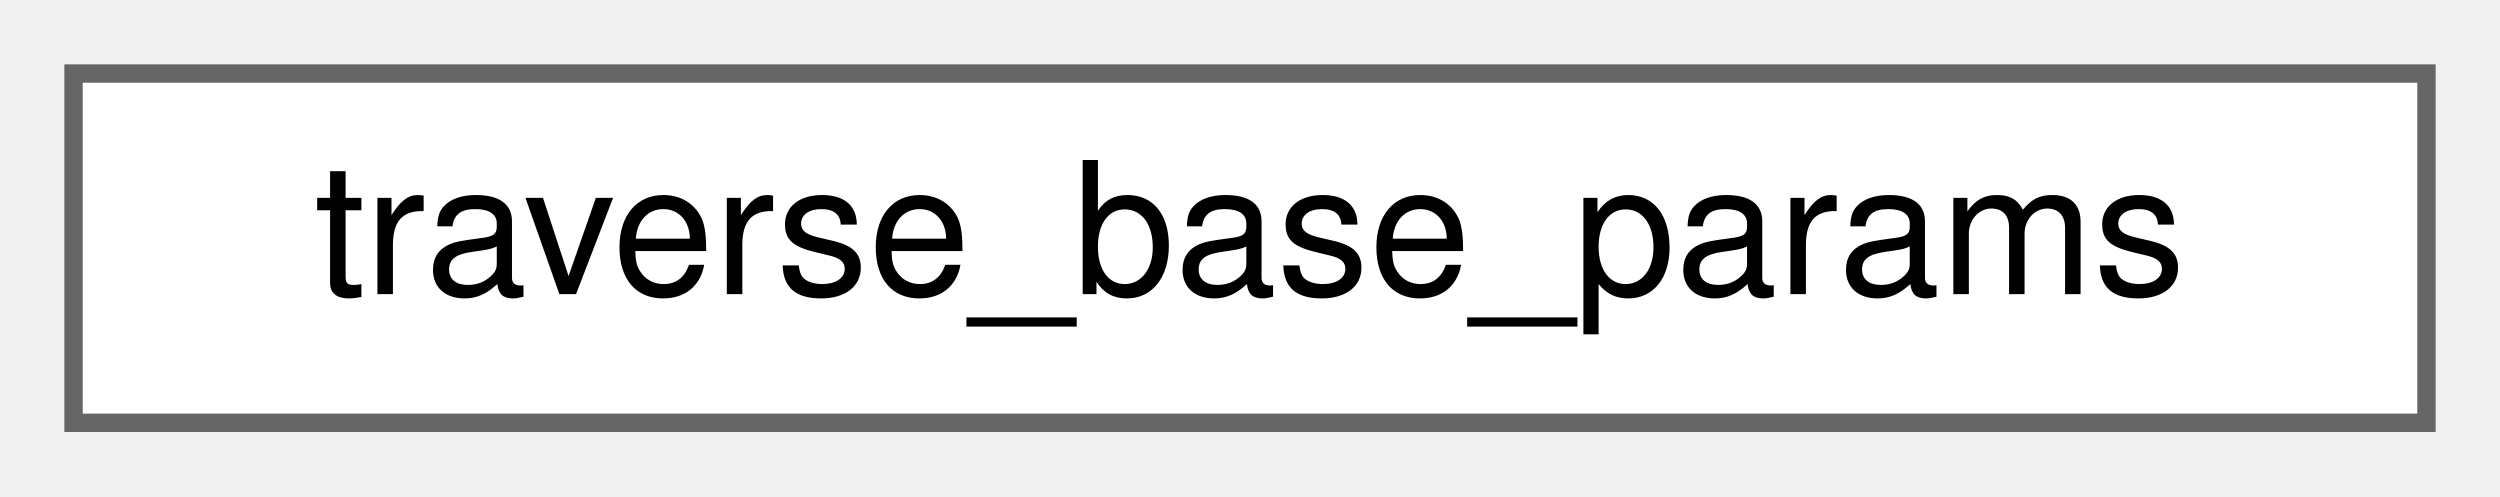
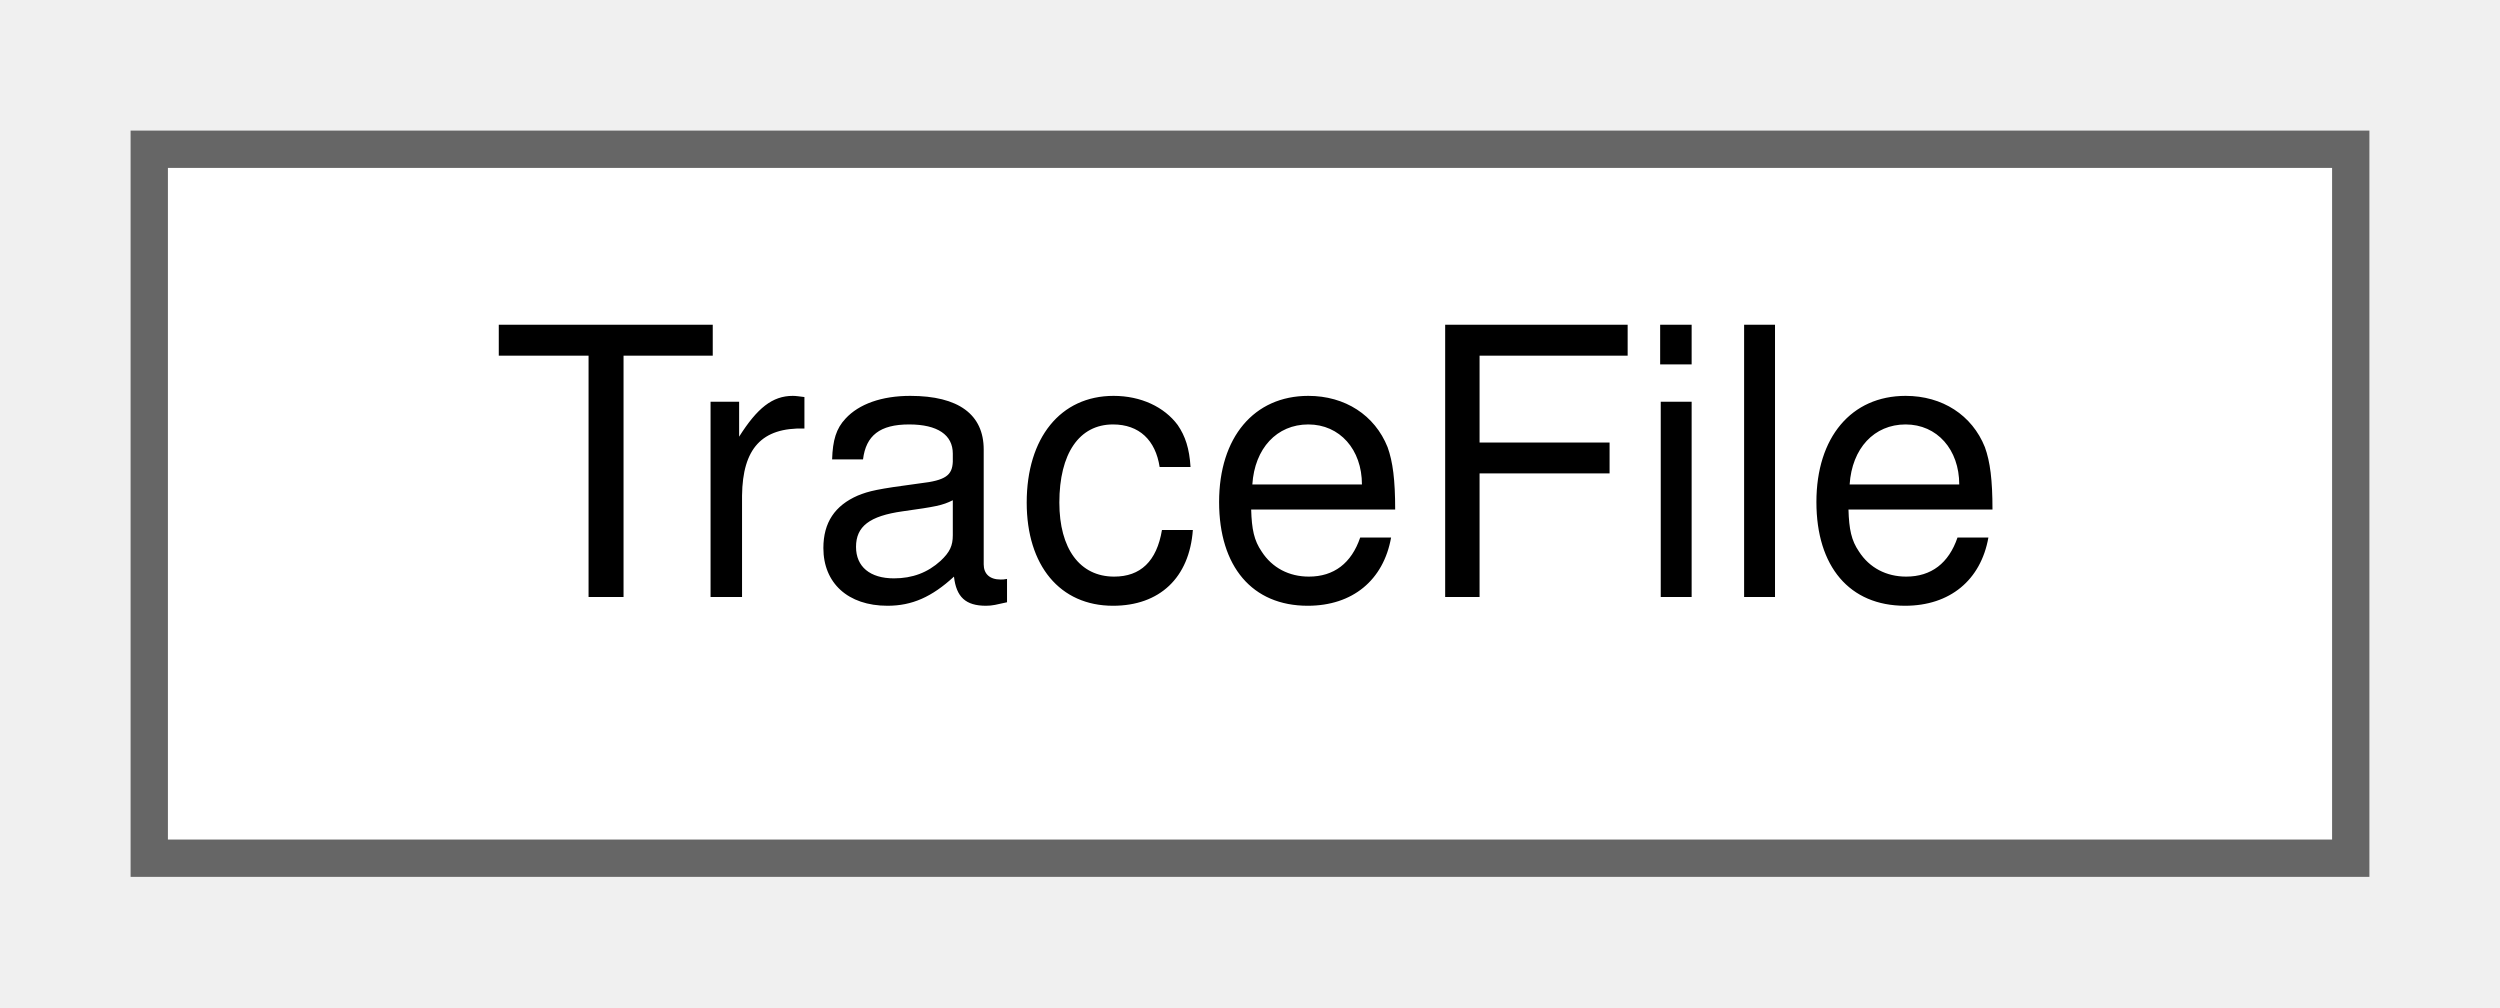
- <svg xmlns="http://www.w3.org/2000/svg" xmlns:xlink="http://www.w3.org/1999/xlink" width="136pt" height="27pt" viewBox="0.00 0.00 136.00 27.00">
+ <svg xmlns="http://www.w3.org/2000/svg" xmlns:xlink="http://www.w3.org/1999/xlink" width="67pt" height="27pt" viewBox="0.00 0.00 67.00 27.00">
  <g id="graph0" class="graph" transform="scale(1 1) rotate(0) translate(4 23)">
    <g id="Node000000" class="node">
      <g id="a_Node000000">
-         <a xlink:href="structtraverse__base__params.html" target="_top" xlink:title=" ">
-           <polygon fill="white" stroke="#666666" points="128,-19 0,-19 0,0 128,0 128,-19" />
-           <text text-anchor="middle" x="64" y="-7" font-family="Helvetica,sans-Serif" font-size="10.00">traverse_base_params</text>
+         <a xlink:href="structTraceFile.html" target="_top" xlink:title=" ">
+           <polygon fill="white" stroke="#666666" points="59,-19 0,-19 0,0 59,0 59,-19" />
+           <text text-anchor="middle" x="29.5" y="-7" font-family="Helvetica,sans-Serif" font-size="10.00">TraceFile</text>
        </a>
      </g>
    </g>
  </g>
</svg>
